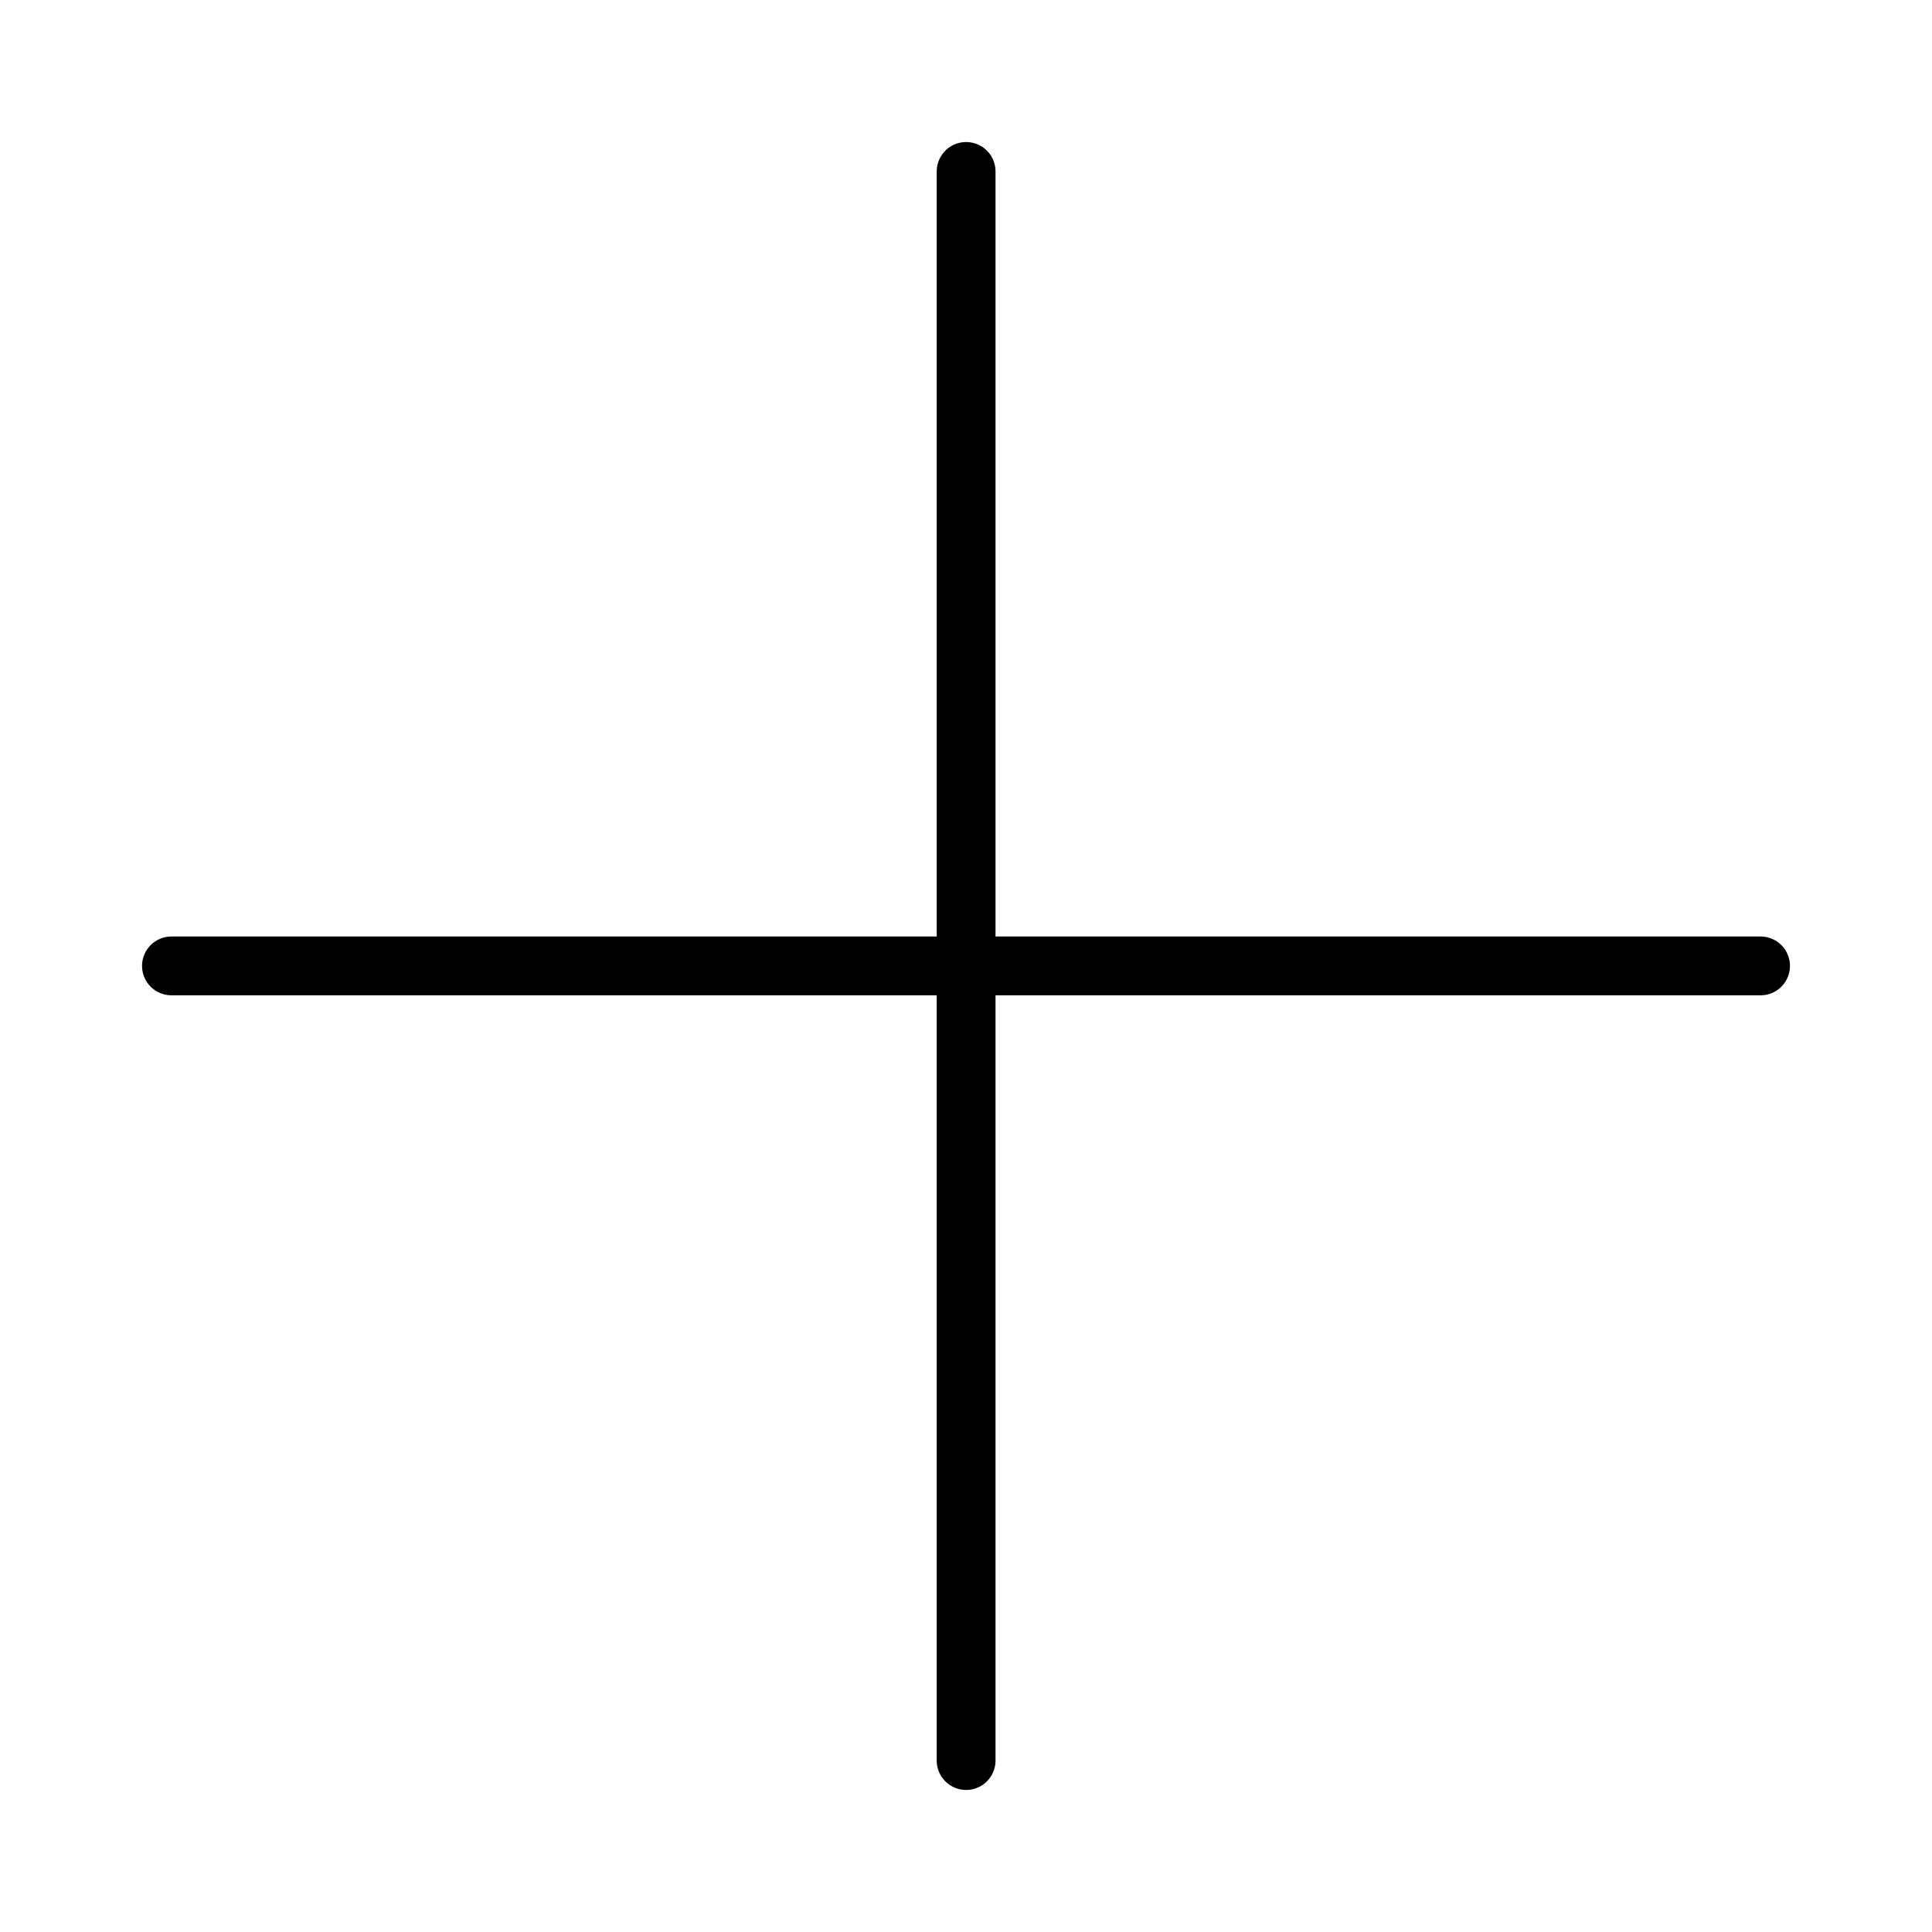
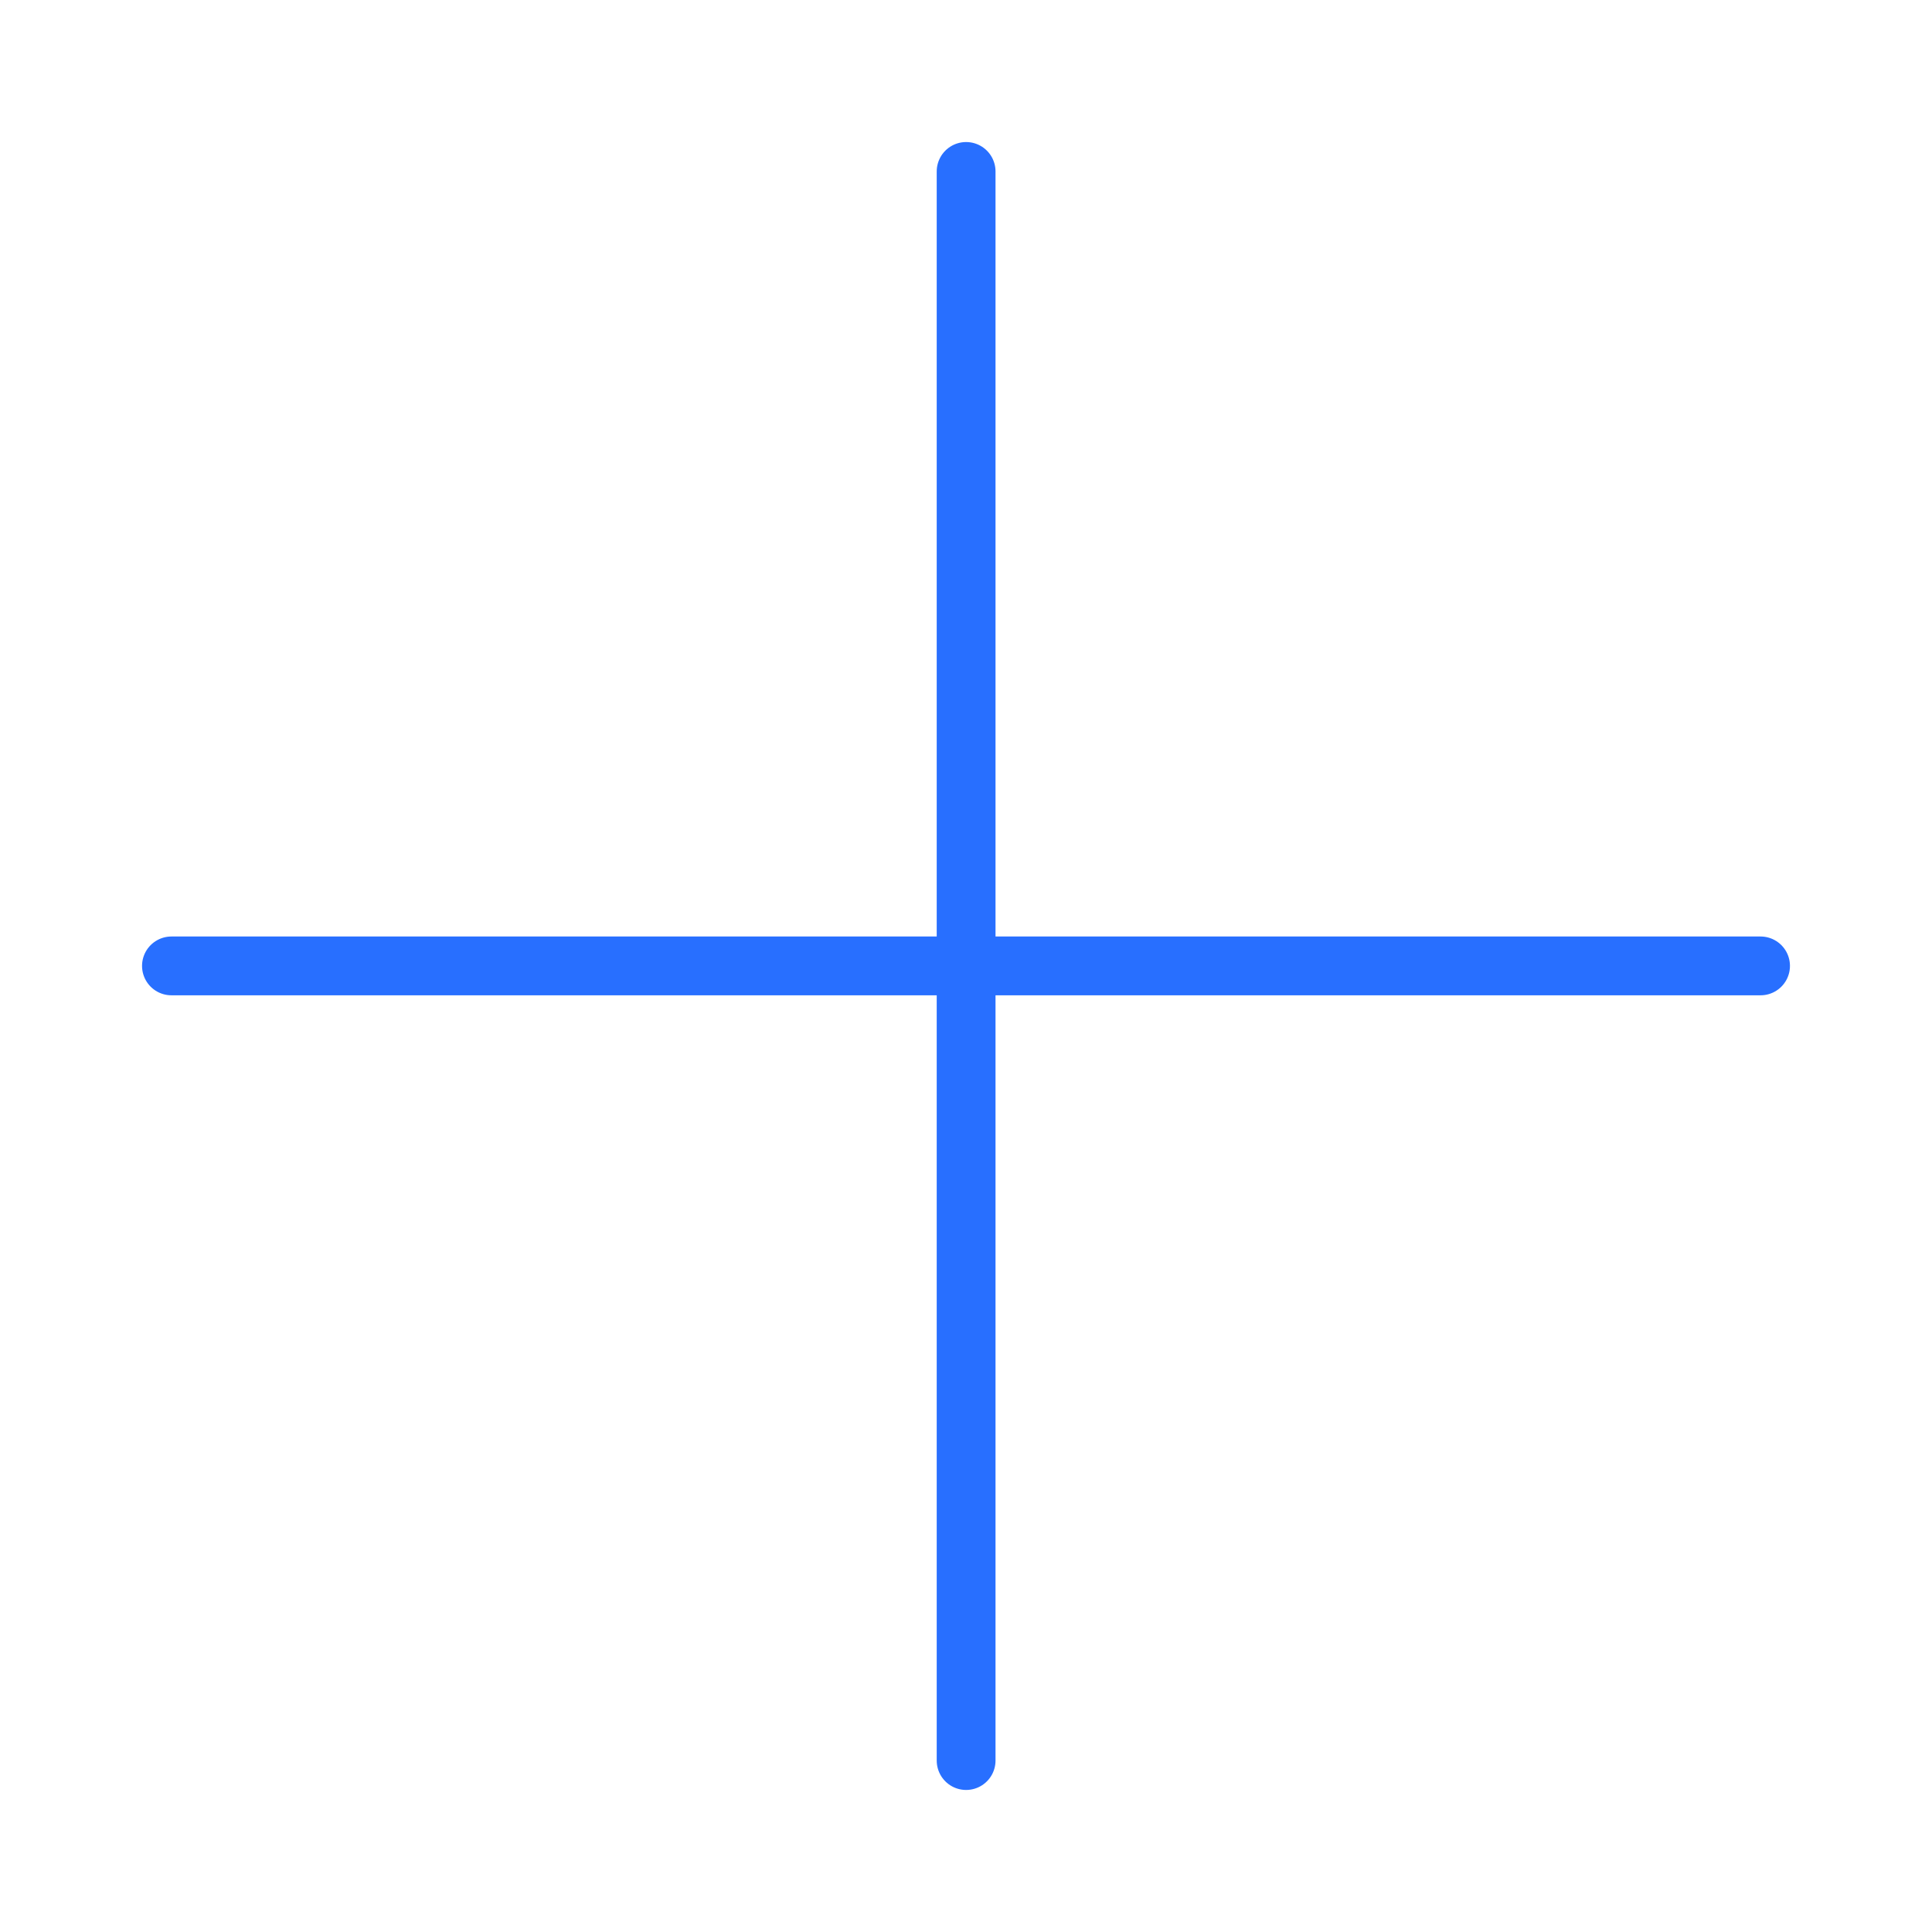
<svg xmlns="http://www.w3.org/2000/svg" version="1.1" id="Ebene_1" x="0px" y="0px" width="230px" height="230px" viewBox="0 0 230 230" enable-background="new 0 0 230 230" xml:space="preserve">
-   <line fill="none" stroke="#000000" stroke-width="7" stroke-linecap="round" stroke-miterlimit="10" x1="209.59" y1="114.988" x2="20.41" y2="114.988" />
-   <line fill="none" stroke="#000000" stroke-width="7" stroke-linecap="round" stroke-miterlimit="10" x1="115.014" y1="209.59" x2="115.014" y2="20.41" />
+   <line fill="none" stroke="#286FFF" stroke-width="7" stroke-linecap="round" stroke-miterlimit="10" x1="209.59" y1="114.988" x2="20.41" y2="114.988" />
+   <line fill="none" stroke="#286FFF" stroke-width="7" stroke-linecap="round" stroke-miterlimit="10" x1="115.014" y1="209.59" x2="115.014" y2="20.41" />
</svg>
